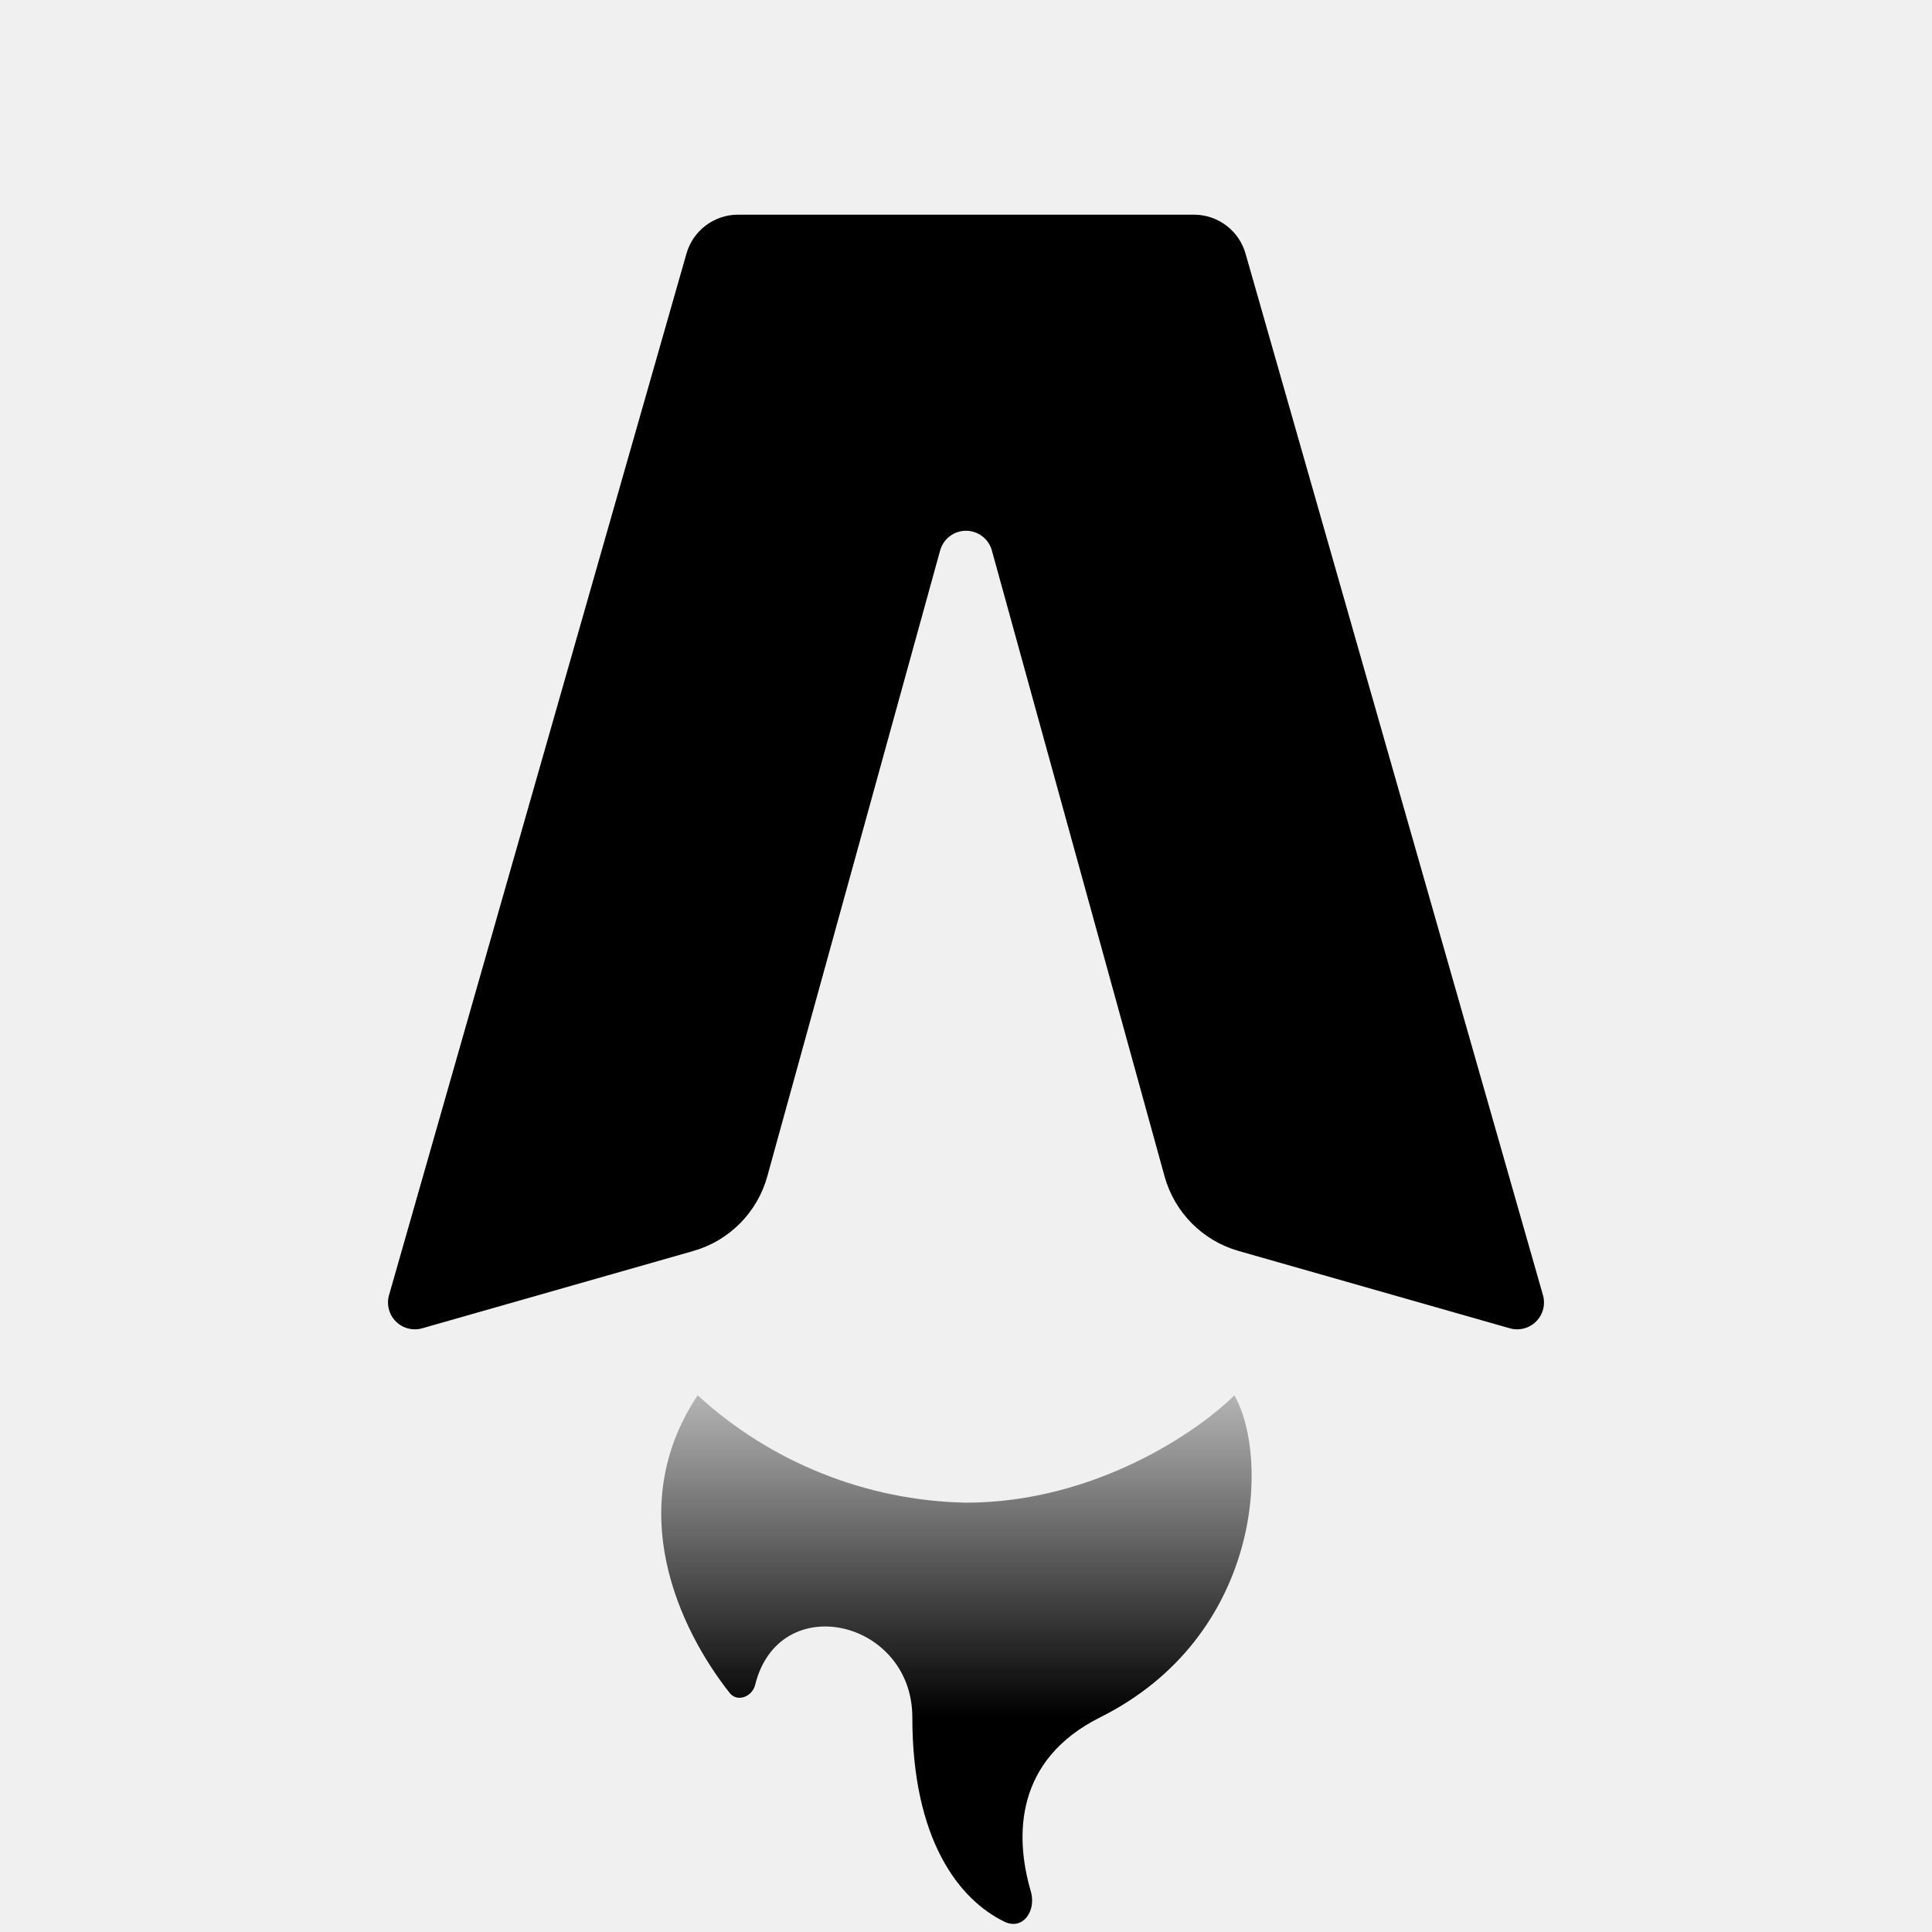
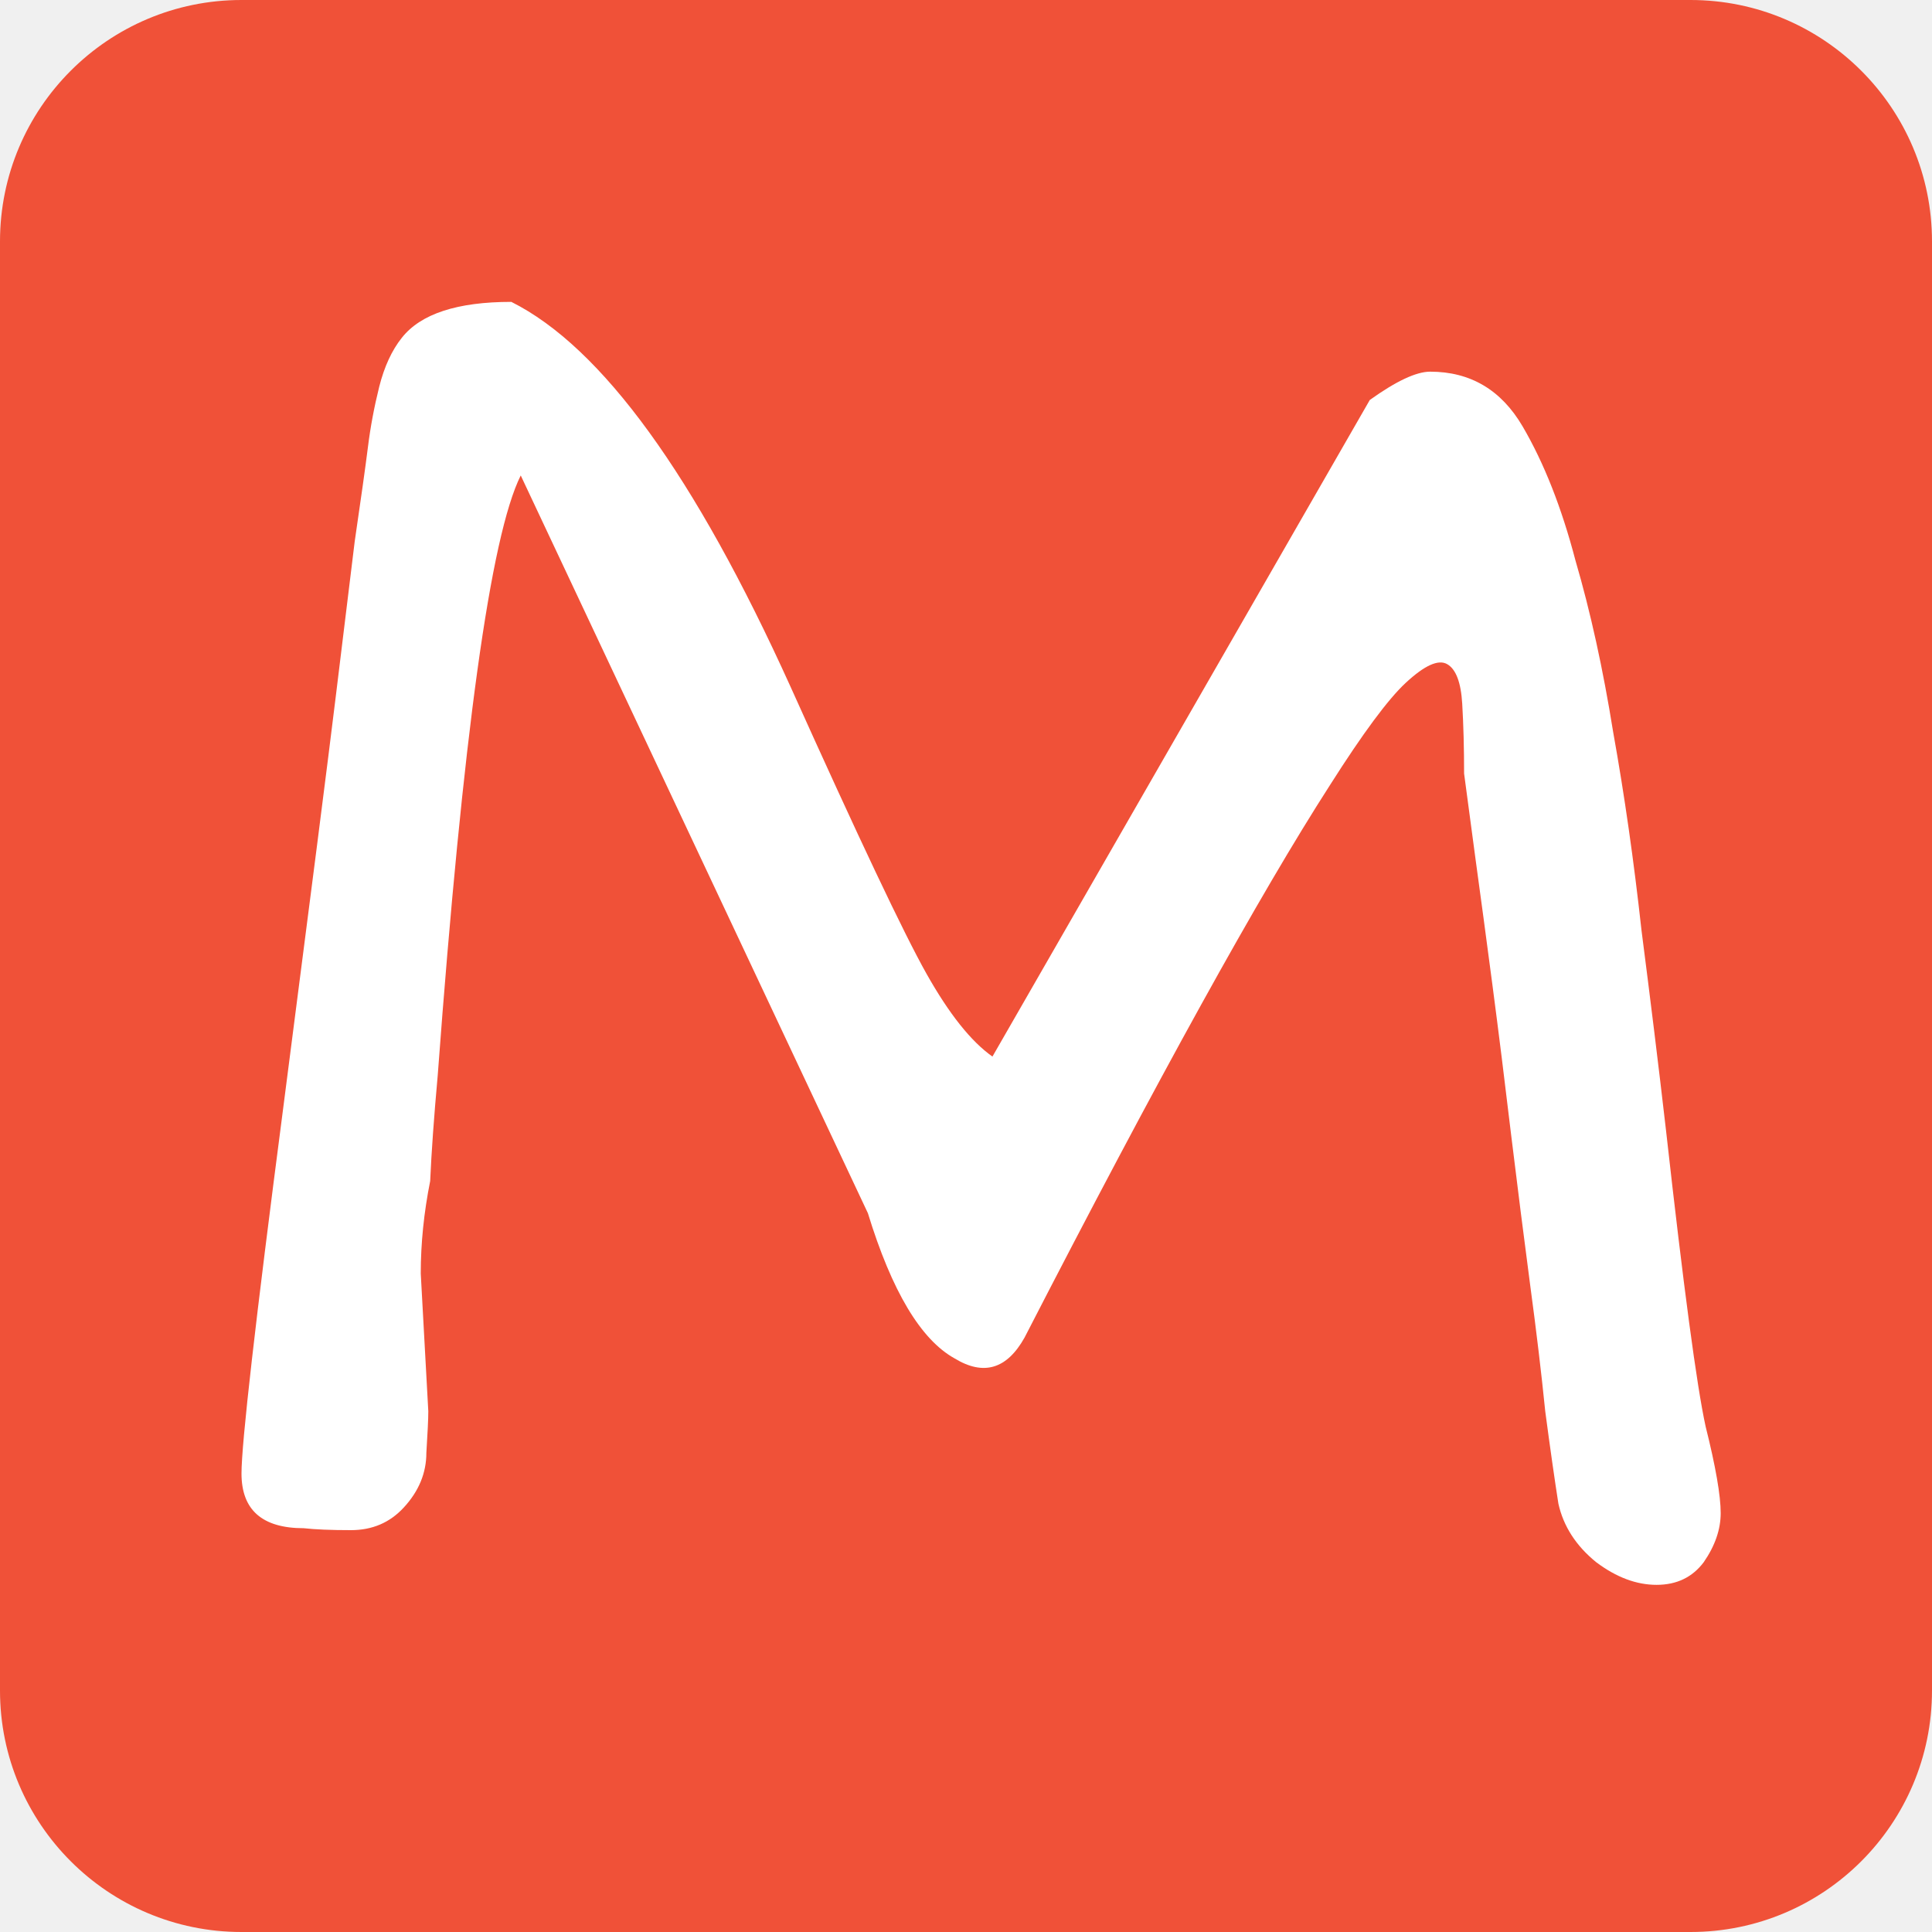
- <svg xmlns="http://www.w3.org/2000/svg" fill="none" viewBox="0 0 36 36">
-   <path fill="#000" d="M22.25 4h-8.5a1 1 0 0 0-.96.73l-5.54 19.4a.5.5 0 0 0 .62.62l5.05-1.44a2 2 0 0 0 1.38-1.4l3.22-11.66a.5.5 0 0 1 .96 0l3.22 11.67a2 2 0 0 0 1.38 1.39l5.05 1.44a.5.5 0 0 0 .62-.62l-5.54-19.4a1 1 0 0 0-.96-.73Z" />
-   <path fill="url(#gradient)" d="M18 28a7.63 7.63 0 0 1-5-2c-1.4 2.1-.35 4.35.6 5.55.14.17.41.07.47-.15.44-1.8 2.93-1.22 2.93.6 0 2.28.87 3.4 1.72 3.81.34.16.59-.2.49-.56-.31-1.05-.29-2.46 1.29-3.25 3-1.5 3.17-4.83 2.5-6-.67.67-2.6 2-5 2Z" />
-   <defs>
-     <linearGradient id="gradient" x1="16" x2="16" y1="32" y2="24" gradientUnits="userSpaceOnUse">
-       <stop stop-color="#000" />
-       <stop offset="1" stop-color="#000" stop-opacity="0" />
-     </linearGradient>
-   </defs>
-   <style>
-     @media (prefers-color-scheme:dark){:root{filter:invert(100%)}}
-   </style>
+ <svg xmlns="http://www.w3.org/2000/svg" width="32" height="32" viewBox="0 0 32 32" fill="none">
+   <rect width="32" height="32" rx="4" fill="#F05138" />
+   <path d="M6.969 21.094L7.094 23.375C7.094 23.5 7.083 23.729 7.062 24.062C7.062 24.396 6.938 24.698 6.688 24.969C6.458 25.219 6.167 25.344 5.812 25.344C5.479 25.344 5.219 25.333 5.031 25.312C4.344 25.312 4 25.01 4 24.406C4 23.906 4.229 21.896 4.688 18.375C5.146 14.833 5.438 12.552 5.562 11.531C5.688 10.51 5.792 9.656 5.875 8.969C5.979 8.26 6.052 7.74 6.094 7.406C6.135 7.073 6.198 6.74 6.281 6.406C6.365 6.073 6.49 5.802 6.656 5.594C6.969 5.198 7.573 5 8.469 5C9.969 5.75 11.51 7.875 13.094 11.375C14.219 13.875 14.969 15.458 15.344 16.125C15.719 16.792 16.083 17.25 16.438 17.5L22.688 6.625C23.125 6.312 23.458 6.156 23.688 6.156C24.354 6.156 24.865 6.458 25.219 7.062C25.573 7.667 25.865 8.406 26.094 9.281C26.344 10.135 26.552 11.083 26.719 12.125C26.906 13.167 27.062 14.26 27.188 15.406C27.333 16.531 27.469 17.635 27.594 18.719C27.885 21.323 28.104 22.958 28.25 23.625C28.417 24.292 28.5 24.771 28.5 25.062C28.5 25.333 28.406 25.604 28.219 25.875C28.031 26.125 27.771 26.25 27.438 26.25C27.104 26.25 26.771 26.125 26.438 25.875C26.104 25.604 25.896 25.281 25.812 24.906C25.75 24.51 25.677 24 25.594 23.375C25.531 22.75 25.448 22.052 25.344 21.281C25.24 20.49 25.135 19.667 25.031 18.812C24.927 17.938 24.823 17.104 24.719 16.312C24.615 15.521 24.521 14.823 24.438 14.219C24.354 13.594 24.292 13.125 24.25 12.812C24.25 12.396 24.24 12.01 24.219 11.656C24.198 11.302 24.115 11.083 23.969 11C23.823 10.917 23.594 11.021 23.281 11.312C22.99 11.583 22.573 12.146 22.031 13C20.865 14.812 19.177 17.865 16.969 22.156C16.677 22.677 16.292 22.792 15.812 22.5C15.25 22.188 14.771 21.385 14.375 20.094L8.625 7.875C8.125 8.875 7.667 12.188 7.25 17.812C7.188 18.5 7.146 19.083 7.125 19.562C7.021 20.083 6.969 20.594 6.969 21.094Z" fill="white" />
</svg>
